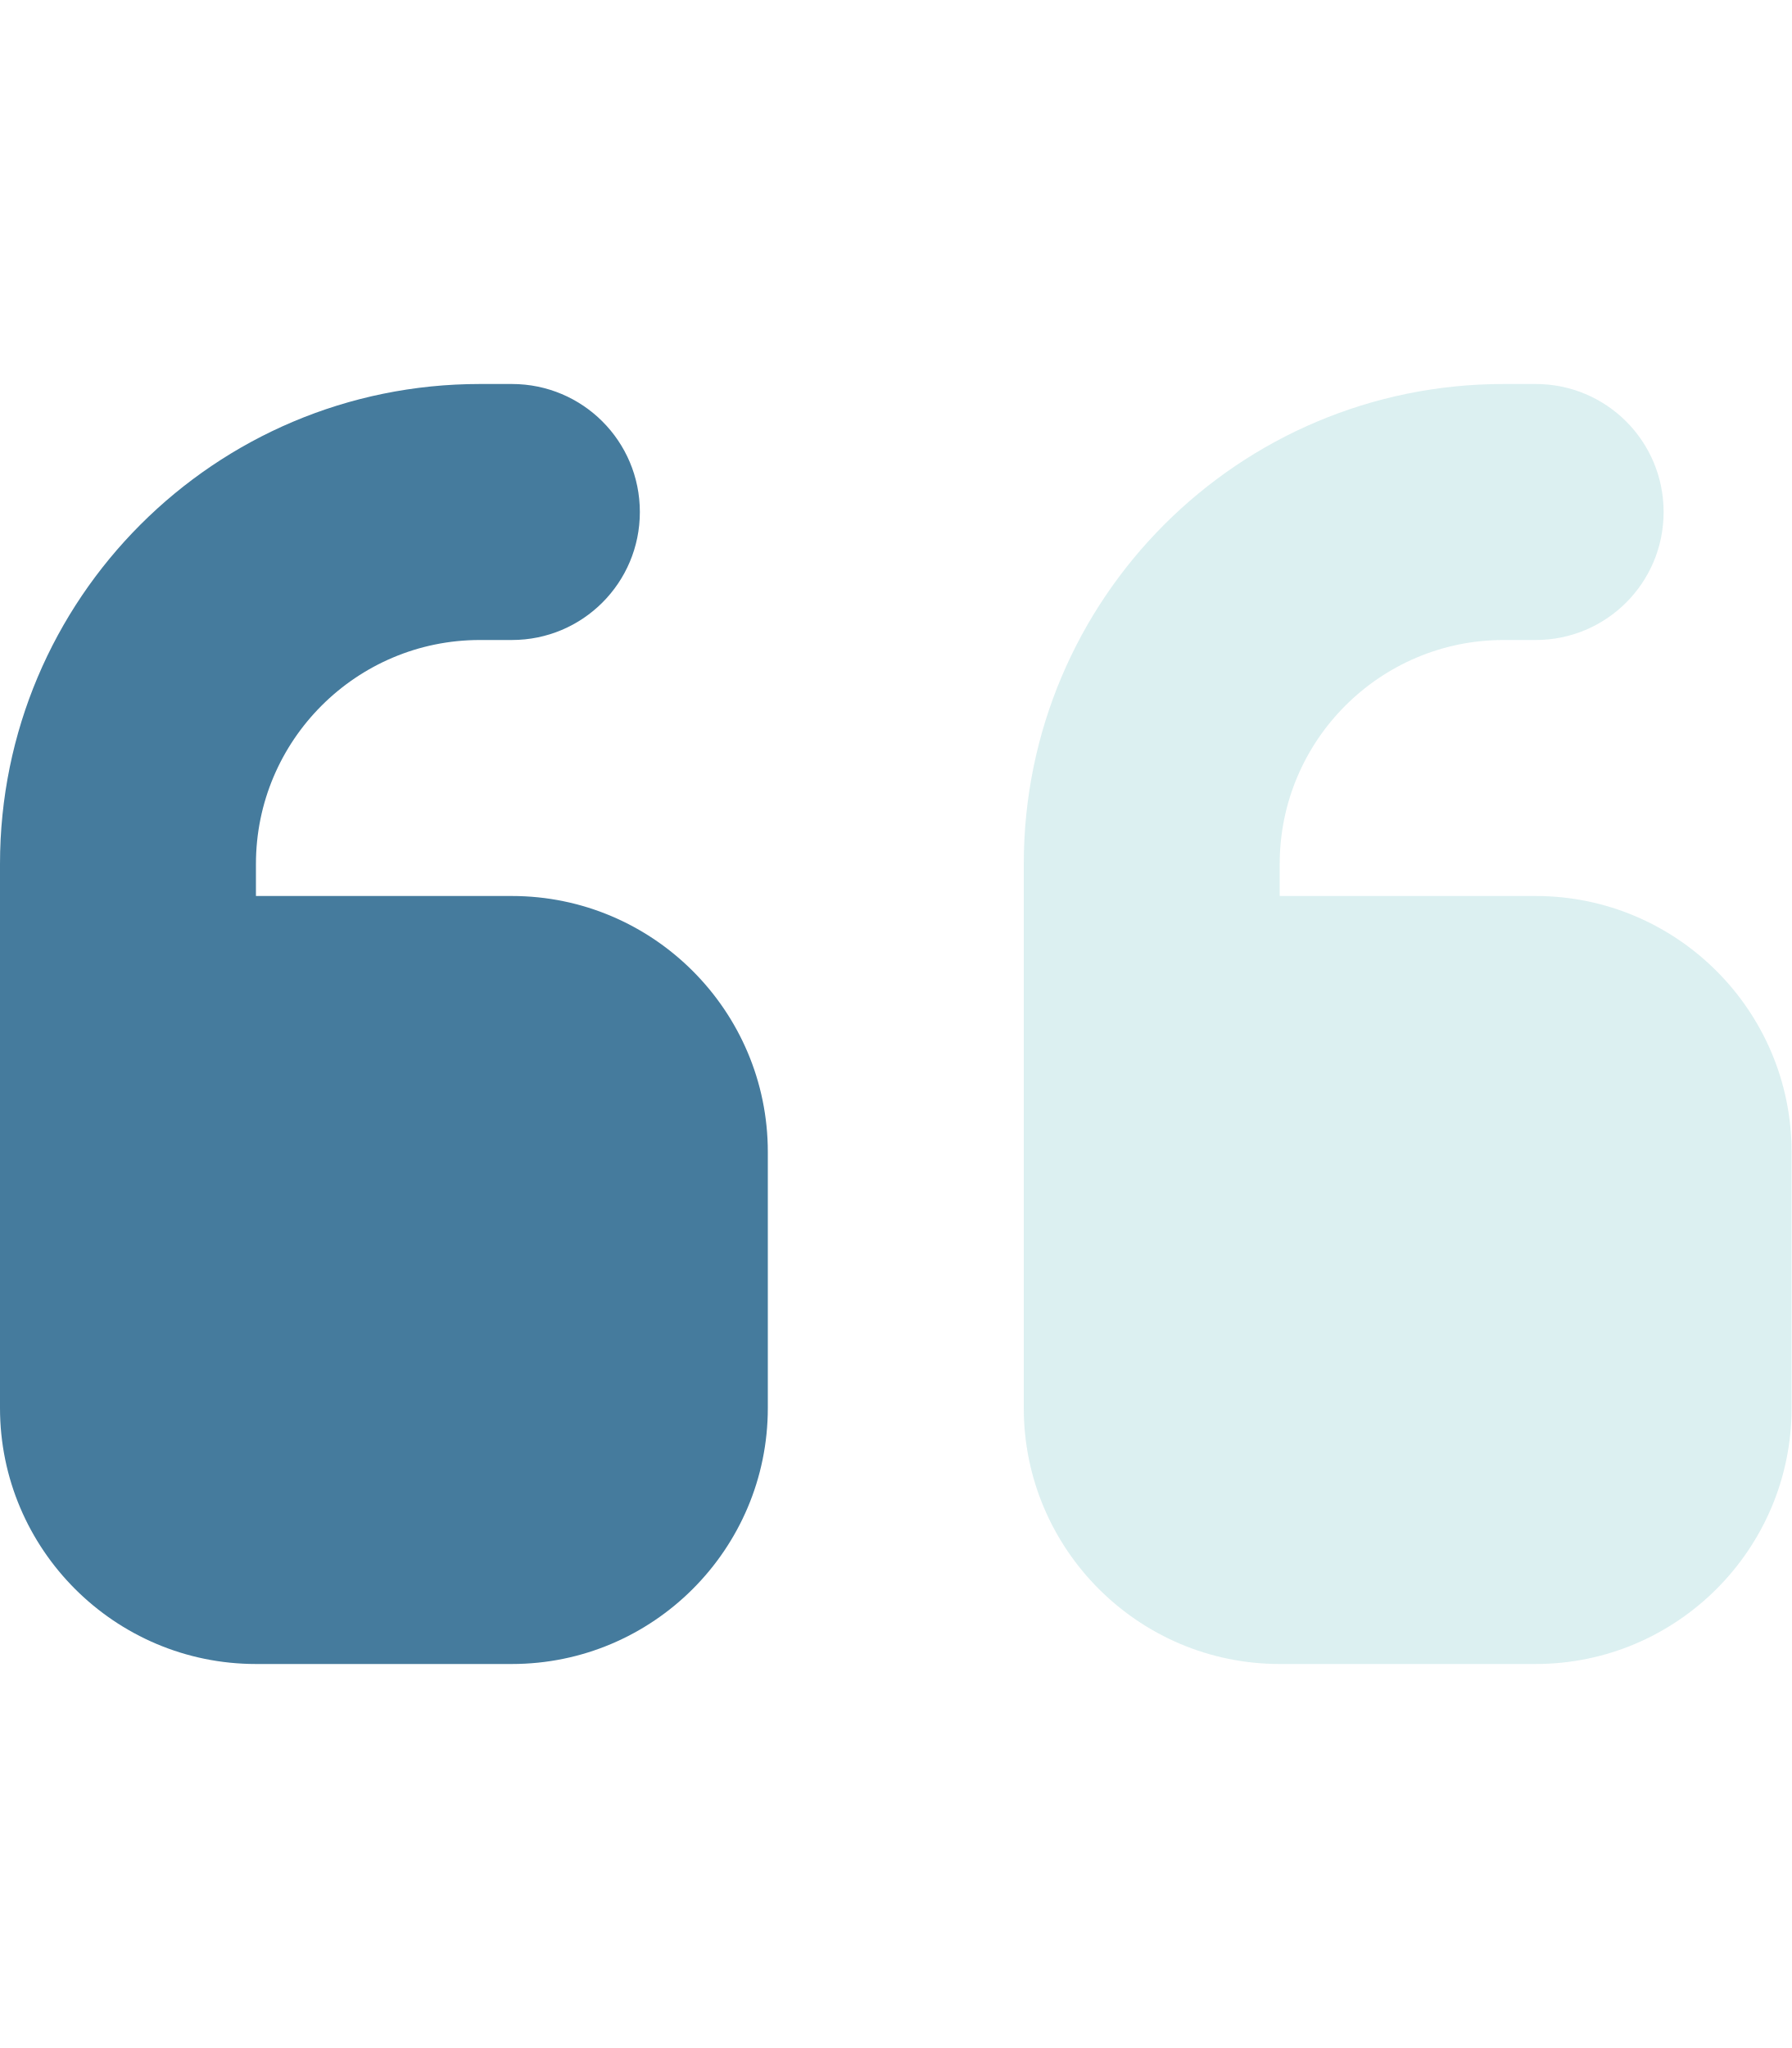
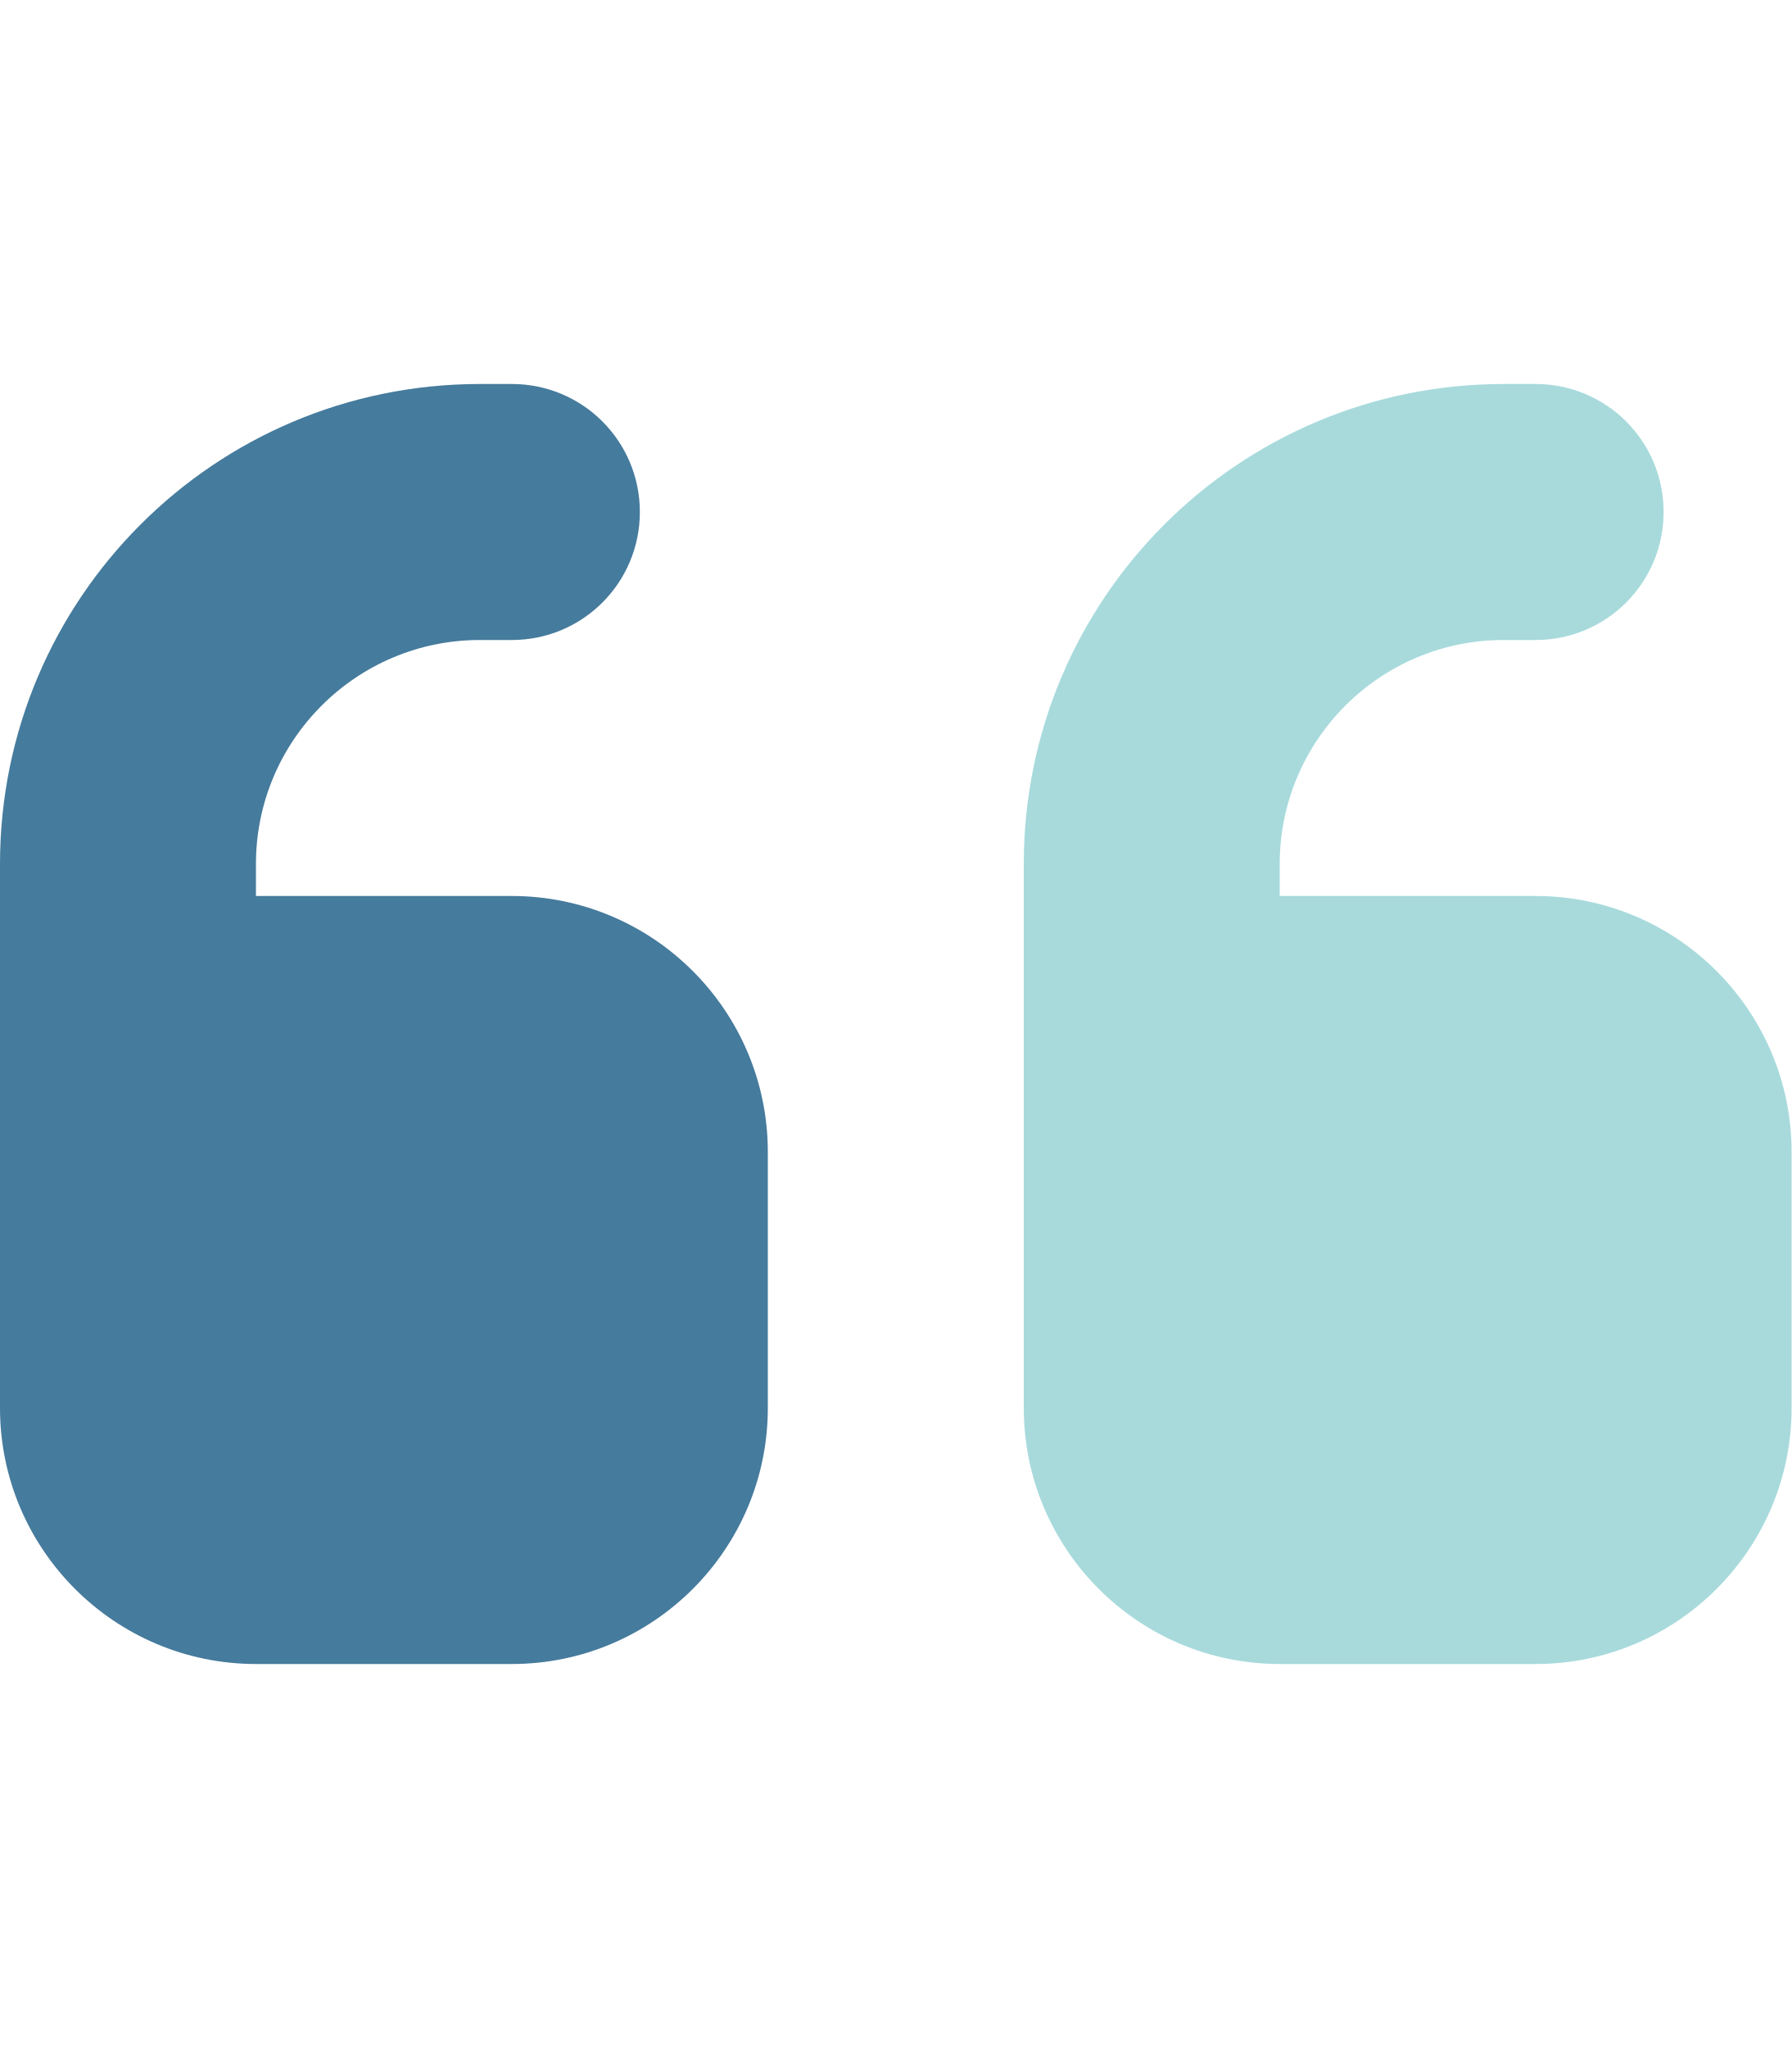
<svg xmlns="http://www.w3.org/2000/svg" viewBox="0 0 448 512">
  <defs>
    <style>
            .fa-secondary {
                fill: #a8dadc;
            }

            .fa-primary {
                fill: #457b9d;
            }
        </style>
  </defs>
-   <path class="fa-secondary" opacity=".4" d="M376 96c-66.3 0-120 53.7-120 120v72 32 32c0 35.3 28.7 64 64 64h64c35.3 0 64-28.7 64-64V288c0-35.3-28.7-64-64-64H320v-8c0-30.9 25.1-56 56-56h8c17.7 0 32-14.3 32-32s-14.3-32-32-32h-8z" />
+   <path class="fa-secondary" d="M376 96c-66.3 0-120 53.7-120 120v72 32 32c0 35.3 28.7 64 64 64h64c35.3 0 64-28.7 64-64V288c0-35.3-28.7-64-64-64H320v-8c0-30.9 25.1-56 56-56h8c17.7 0 32-14.3 32-32s-14.3-32-32-32h-8z" />
  <path class="fa-primary" d="M120 96C53.7 96 0 149.7 0 216v72 32 32c0 35.3 28.7 64 64 64h64c35.3 0 64-28.7 64-64V288c0-35.3-28.7-64-64-64H64v-8c0-30.9 25.1-56 56-56h8c17.7 0 32-14.3 32-32s-14.3-32-32-32h-8z" />
</svg>
